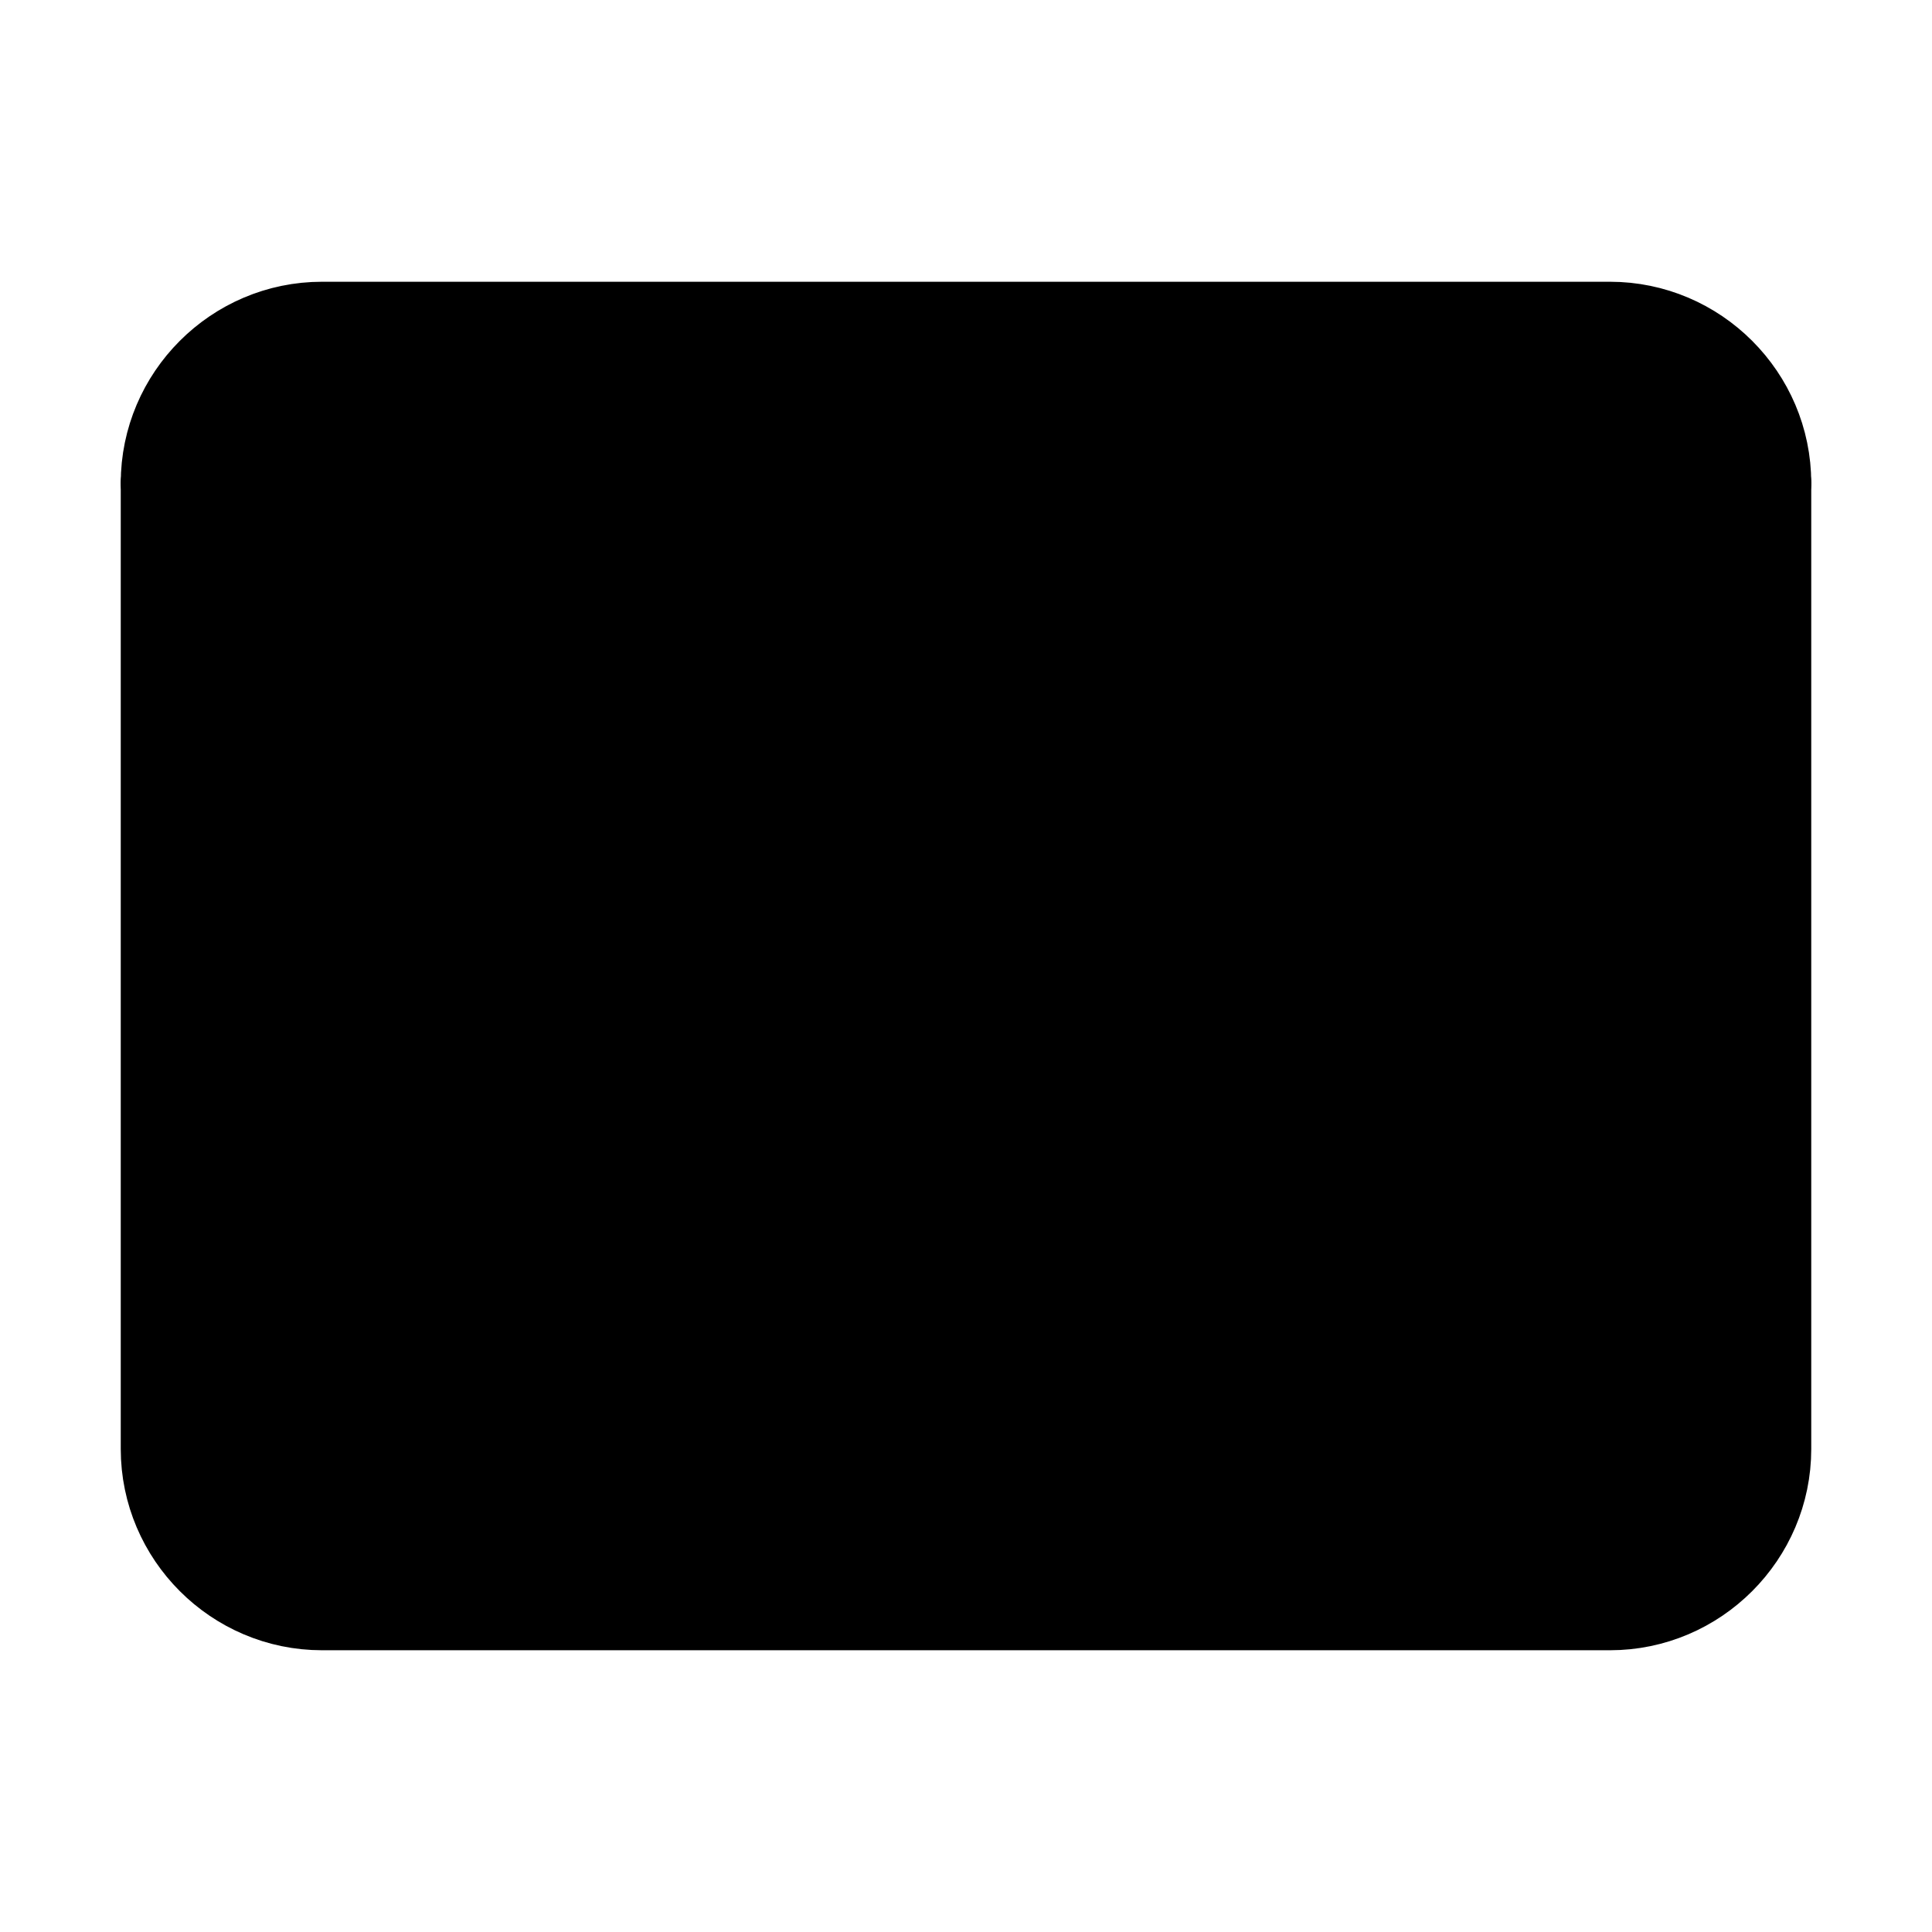
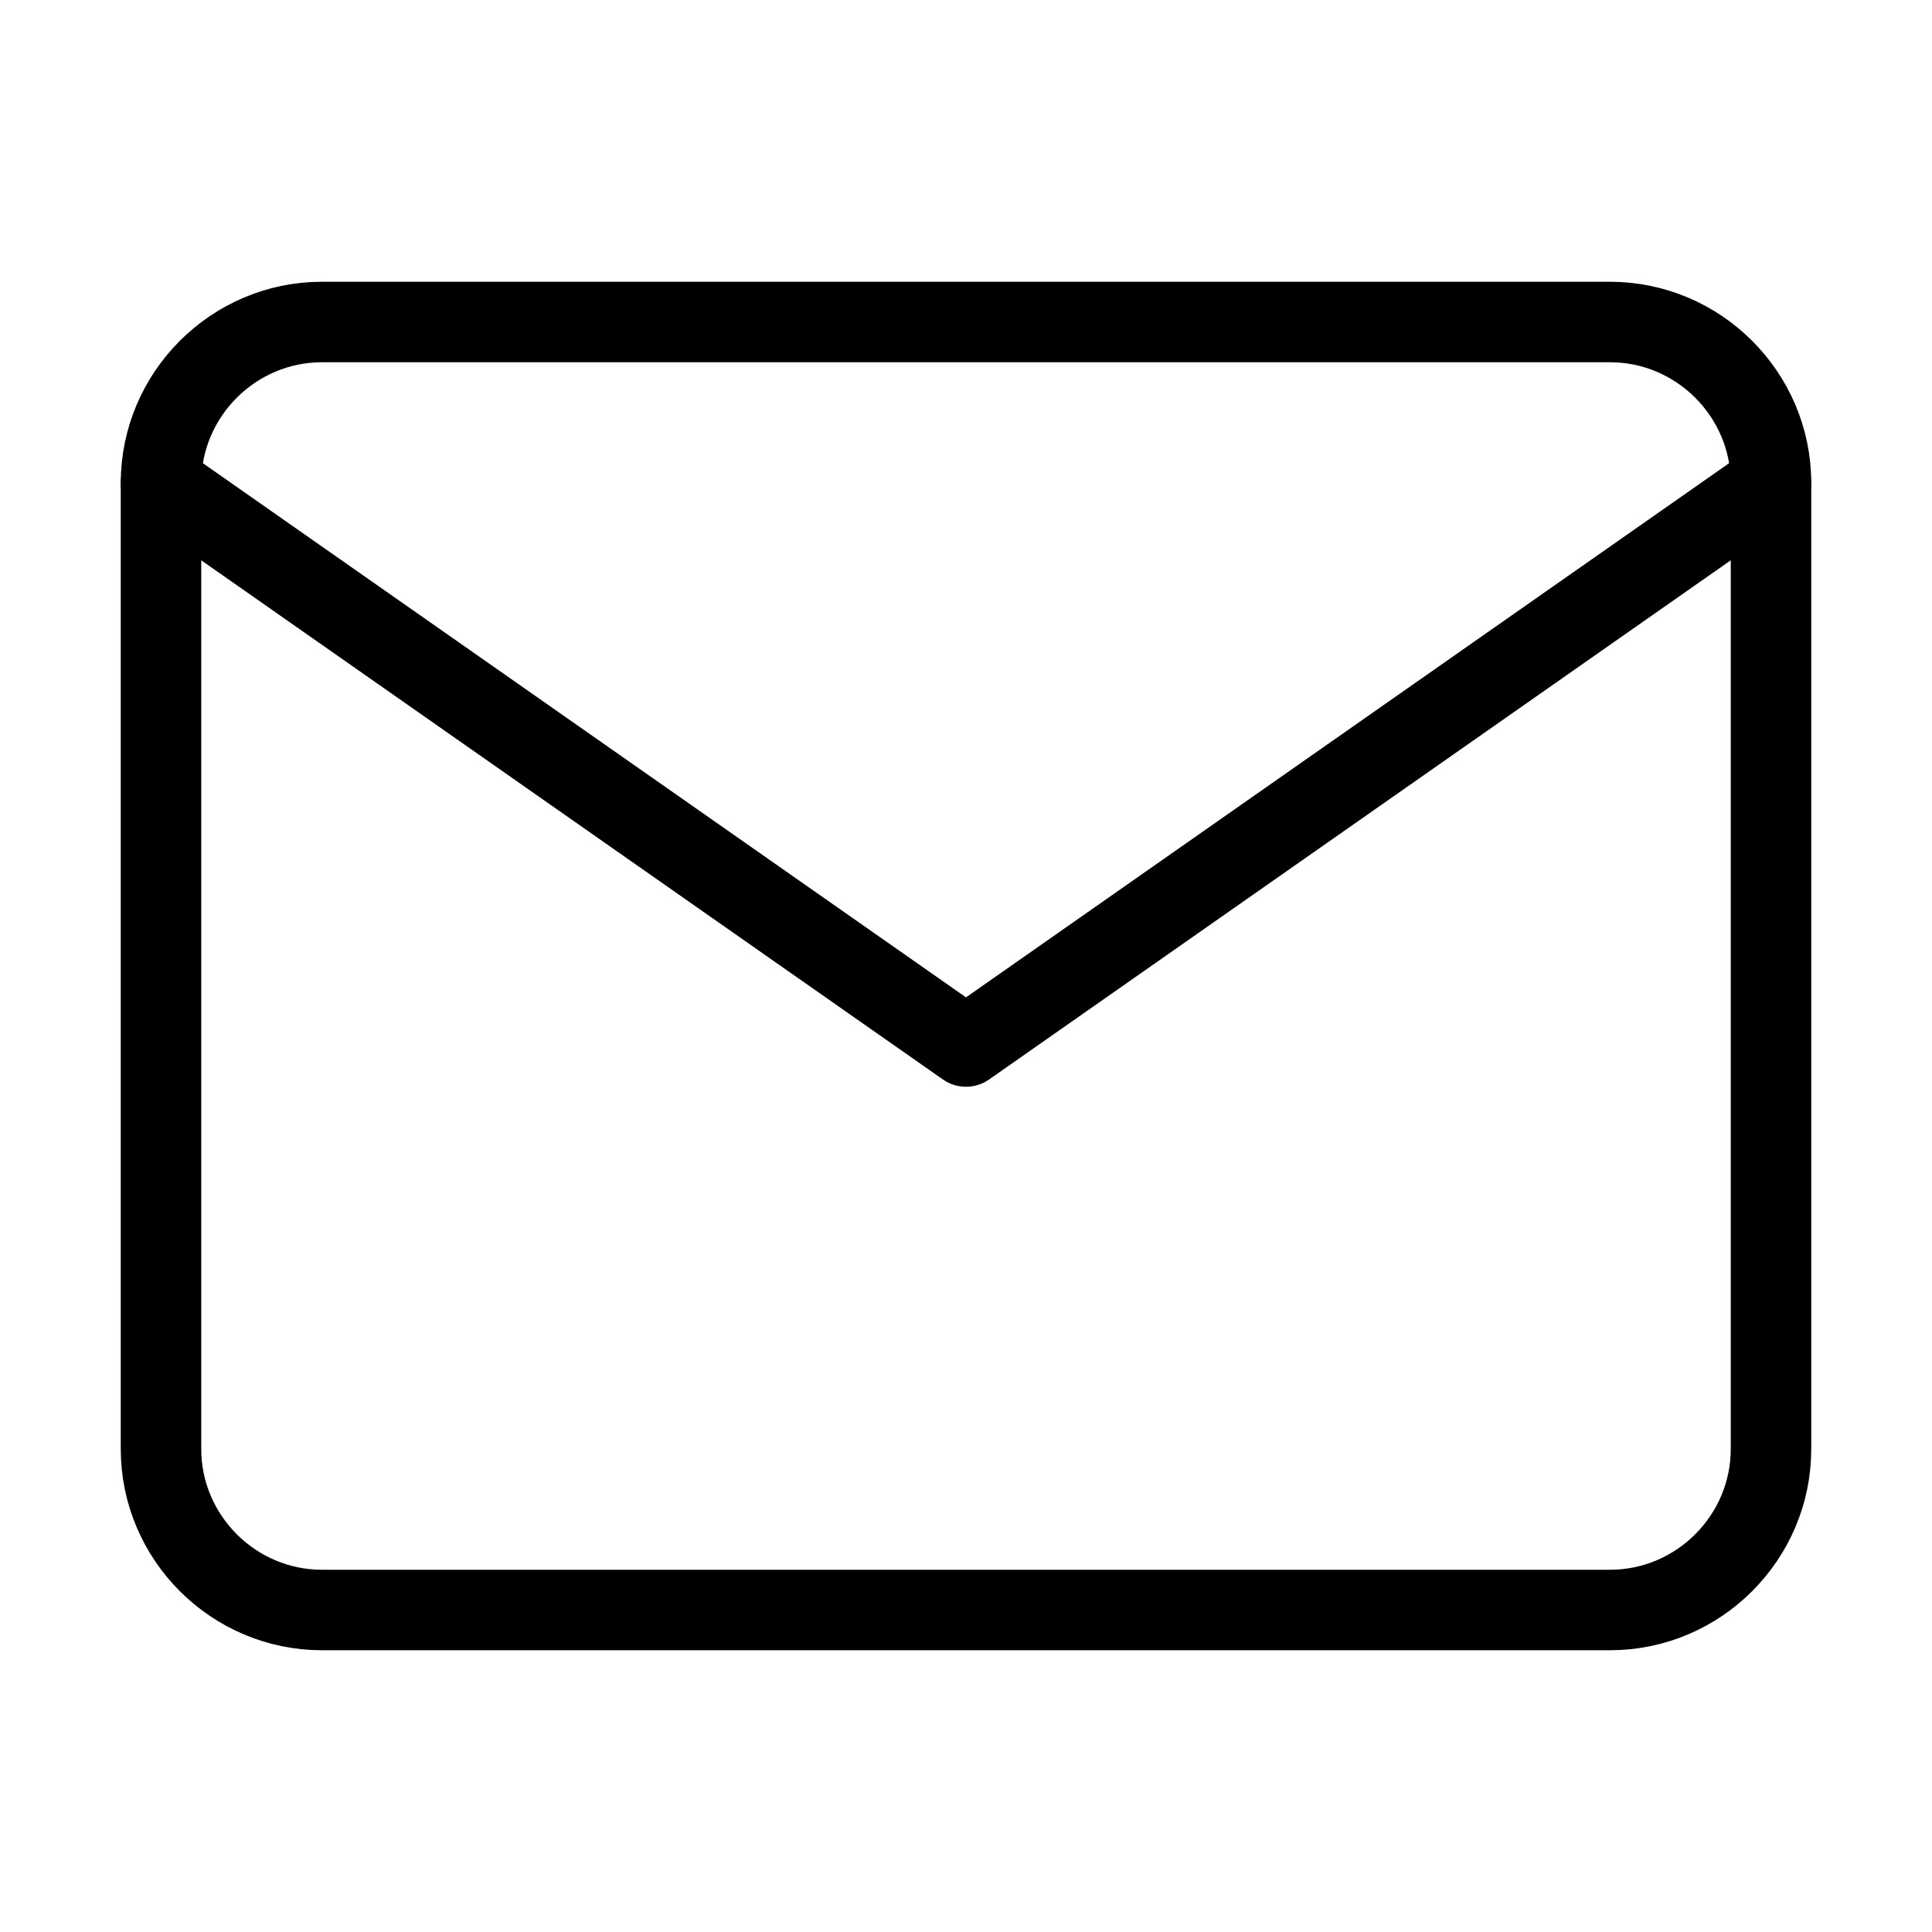
- <svg xmlns="http://www.w3.org/2000/svg" viewBox="0 0 24 24">
+ <svg xmlns="http://www.w3.org/2000/svg" viewBox="0 0 24 24" fill="none">
  <path stroke="currentColor" stroke-linecap="round" stroke-linejoin="round" stroke-width="1" d="M4 4h16c1.1 0 2 .9 2 2v12c0 1.1-.9 2-2 2H4c-1.1 0-2-.9-2-2V6c0-1.1.9-2 2-2" />
  <path stroke="currentColor" stroke-linecap="round" stroke-linejoin="round" stroke-width="1" d="m22 6-10 7L2 6" />
</svg>
